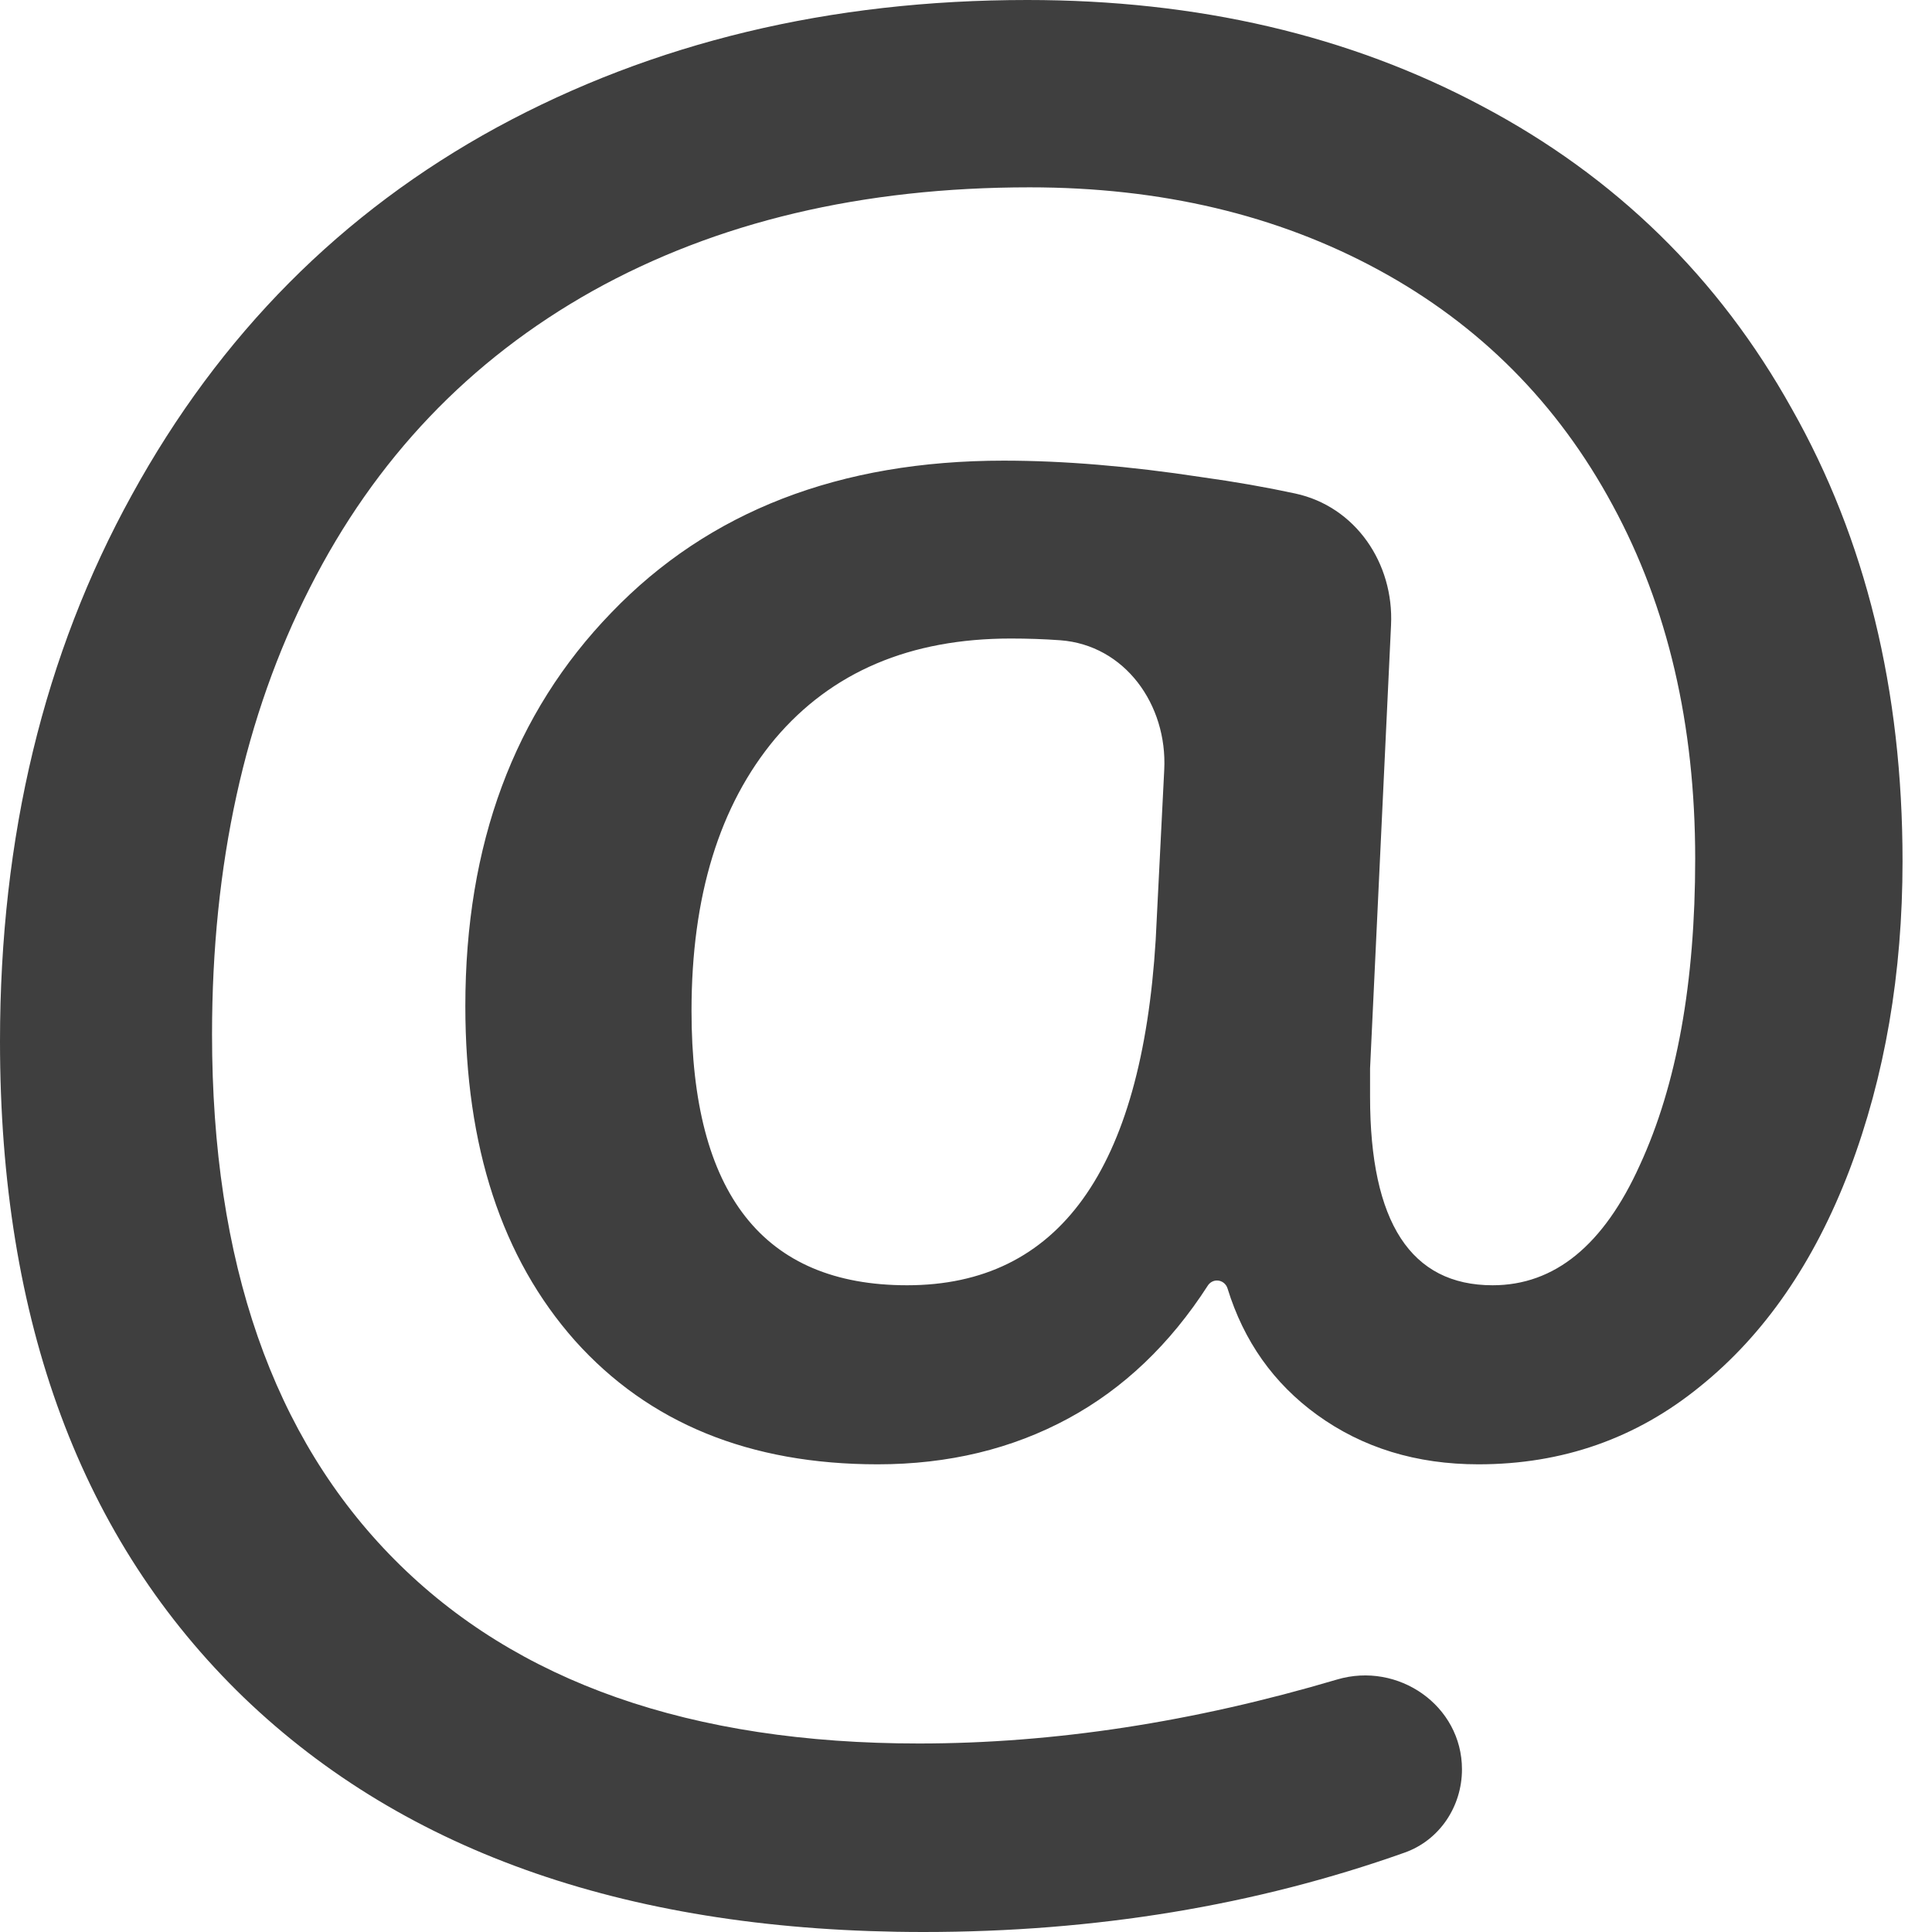
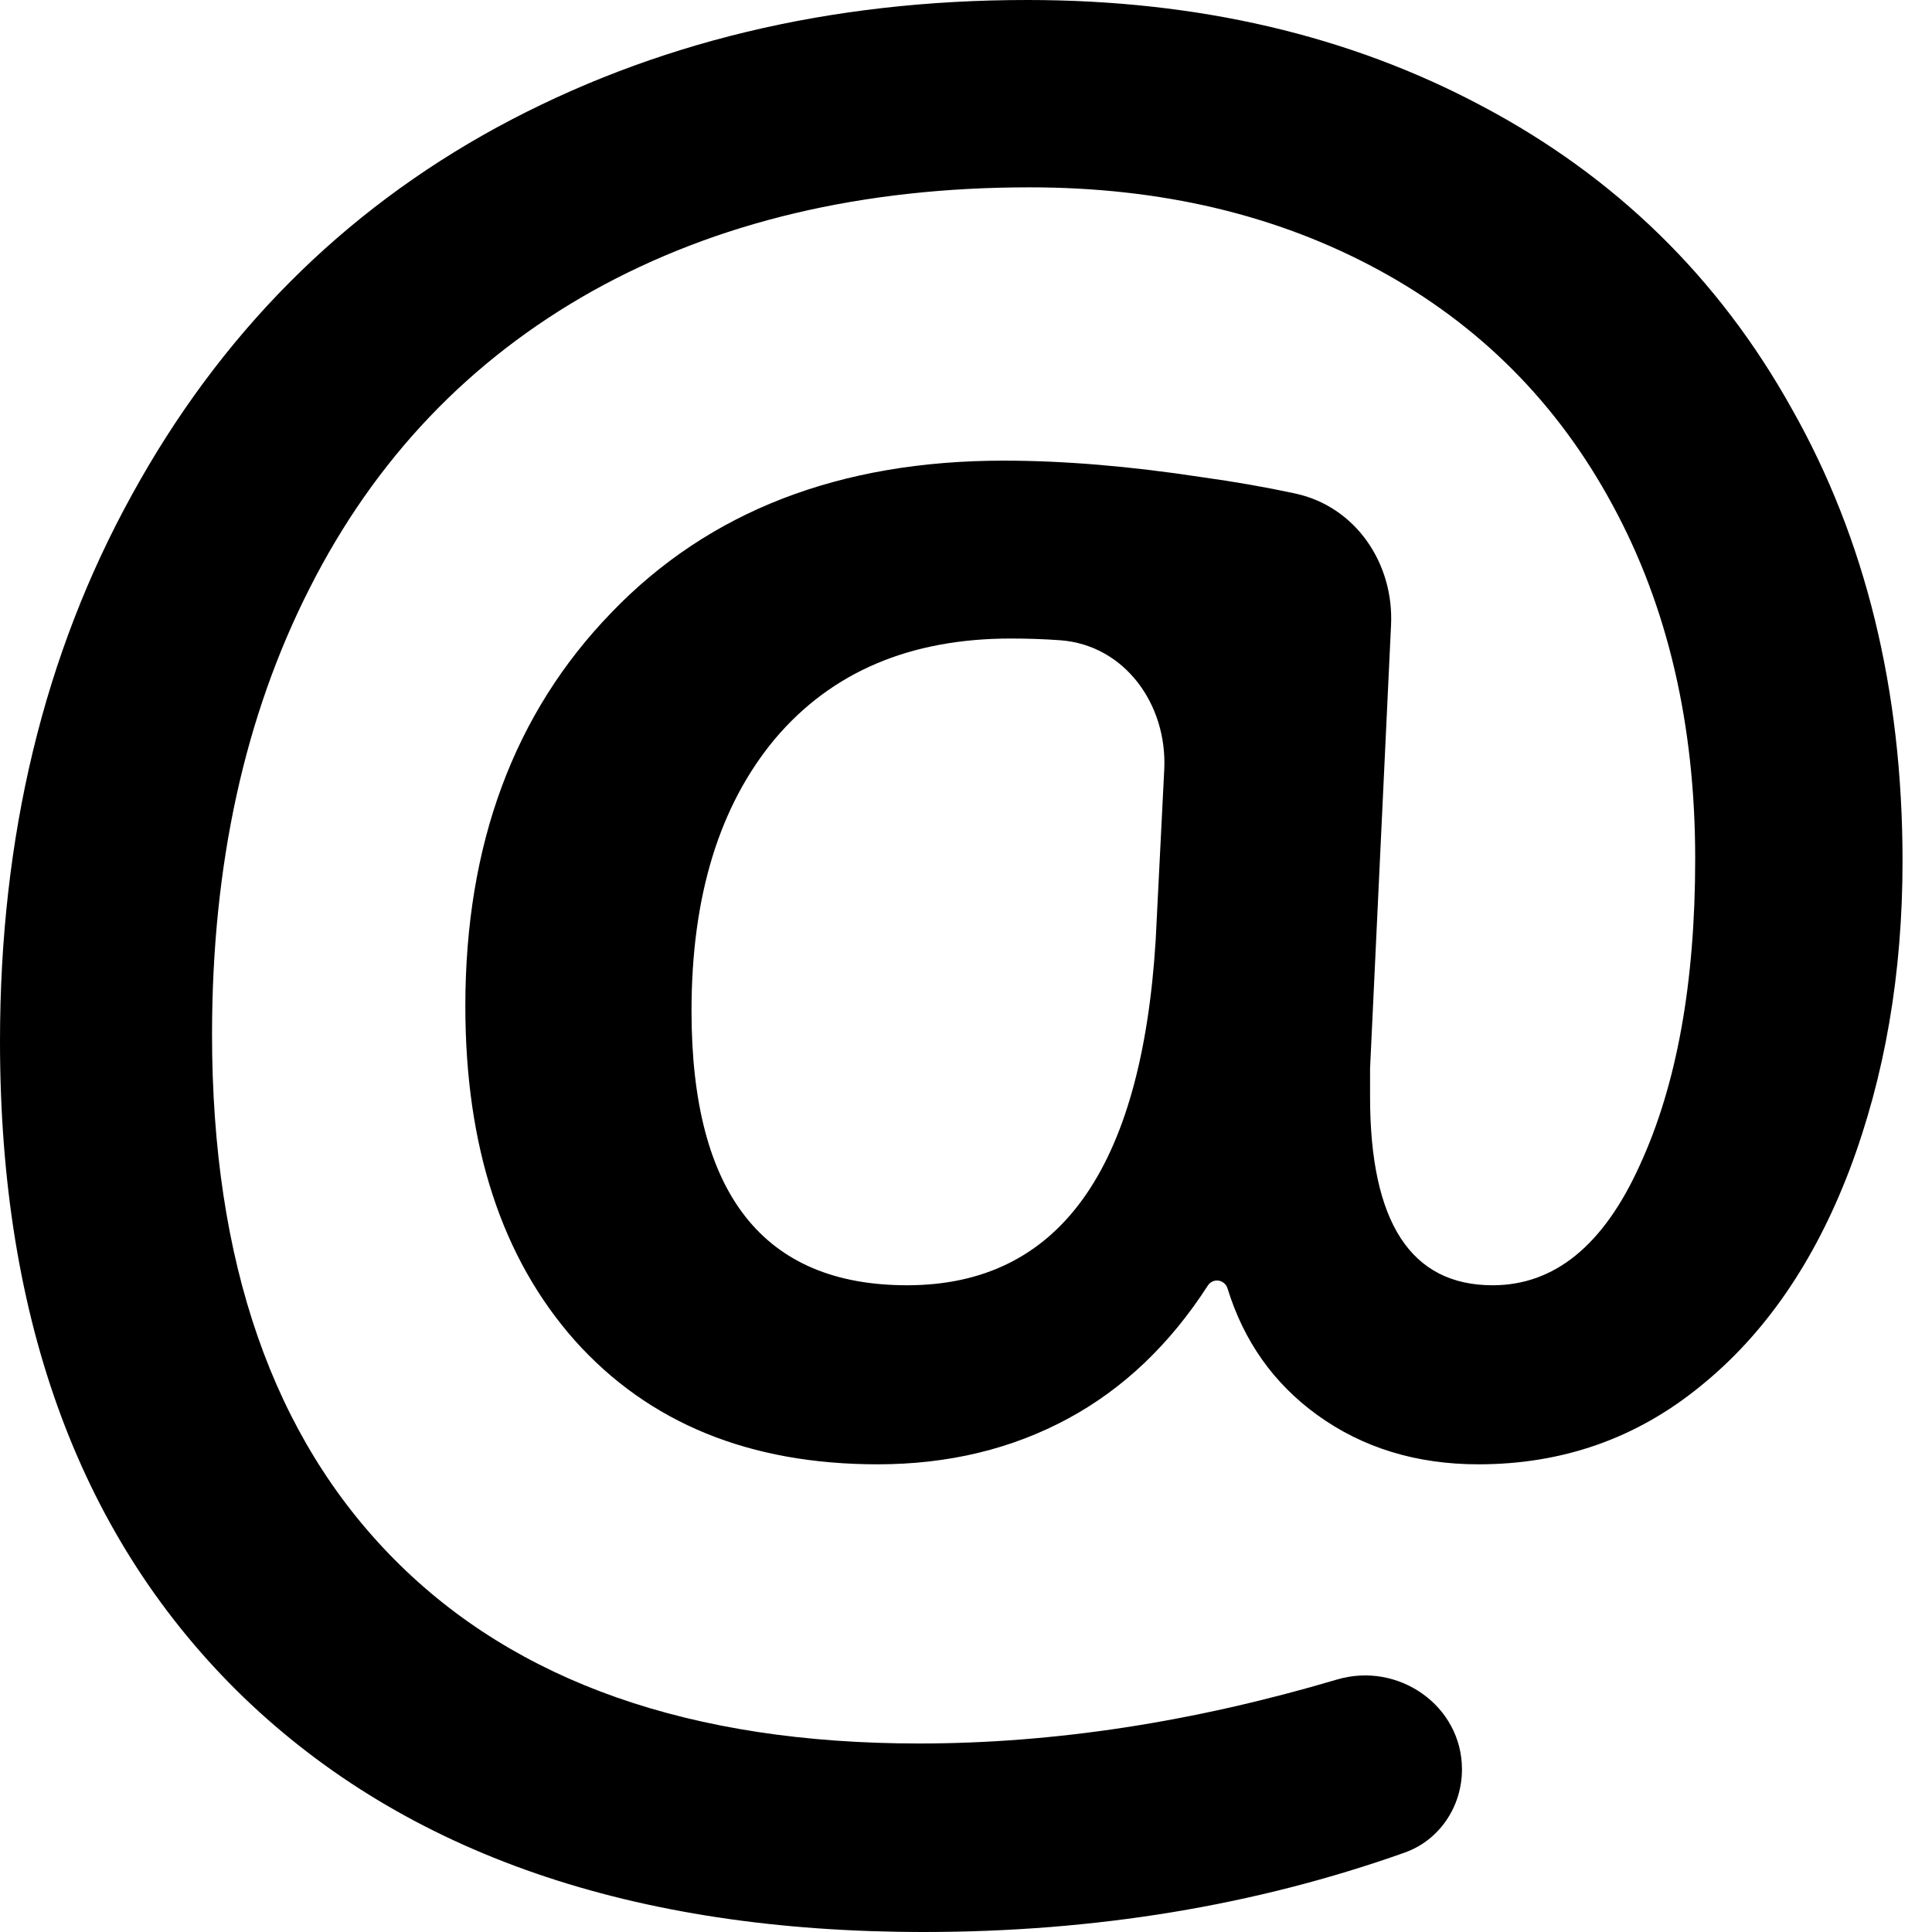
<svg xmlns="http://www.w3.org/2000/svg" width="28" height="28" viewBox="0 0 28 28" fill="none">
-   <path d="M27.573 12.48C27.573 14.108 27.317 15.599 26.805 16.954C26.293 18.297 25.57 19.344 24.637 20.095C23.715 20.846 22.645 21.222 21.427 21.222C20.528 21.222 19.748 20.983 19.088 20.505C18.459 20.049 18.026 19.438 17.79 18.672C17.769 18.605 17.708 18.558 17.637 18.558V18.558C17.584 18.558 17.534 18.586 17.505 18.631C16.956 19.483 16.282 20.124 15.485 20.556C14.666 21 13.744 21.222 12.72 21.222C10.864 21.222 9.402 20.624 8.332 19.429C7.273 18.234 6.744 16.618 6.744 14.581C6.744 12.236 7.45 10.335 8.861 8.878C10.272 7.41 12.168 6.676 14.546 6.676C15.411 6.676 16.367 6.755 17.415 6.915C17.891 6.981 18.343 7.06 18.77 7.152C19.646 7.34 20.203 8.164 20.16 9.059L19.856 15.485V15.895C19.856 17.716 20.448 18.627 21.632 18.627C22.531 18.627 23.242 18.046 23.766 16.885C24.301 15.724 24.568 14.245 24.568 12.446C24.568 10.5 24.17 8.793 23.373 7.324C22.576 5.845 21.444 4.707 19.976 3.91C18.507 3.113 16.823 2.715 14.922 2.715C12.498 2.715 10.386 3.215 8.588 4.217C6.801 5.219 5.435 6.653 4.49 8.52C3.546 10.375 3.073 12.532 3.073 14.99C3.073 18.291 3.955 20.829 5.72 22.605C7.484 24.381 10.016 25.268 13.317 25.268C15.272 25.268 17.291 24.959 19.377 24.341C20.263 24.078 21.188 24.718 21.188 25.643V25.643C21.188 26.18 20.864 26.669 20.358 26.849C18.199 27.616 15.874 28 13.385 28C9.174 28 5.89 26.867 3.534 24.602C1.178 22.326 0 19.156 0 15.093C0 12.122 0.637 9.481 1.912 7.171C3.187 4.849 4.951 3.073 7.205 1.844C9.47 0.615 12.031 0 14.888 0C17.358 0 19.555 0.512 21.478 1.537C23.413 2.561 24.91 4.024 25.968 5.924C27.038 7.814 27.573 9.999 27.573 12.48ZM10.022 14.649C10.022 17.301 11.063 18.627 13.146 18.627C15.343 18.627 16.544 16.959 16.749 13.624L16.873 11.155C16.92 10.215 16.304 9.348 15.365 9.279C15.131 9.262 14.892 9.254 14.649 9.254C13.192 9.254 12.054 9.737 11.234 10.705C10.426 11.672 10.022 12.987 10.022 14.649Z" fill="#3F3F3F" />
+   <path d="M27.573 12.48C27.573 14.108 27.317 15.599 26.805 16.954C26.293 18.297 25.57 19.344 24.637 20.095C23.715 20.846 22.645 21.222 21.427 21.222C20.528 21.222 19.748 20.983 19.088 20.505C18.459 20.049 18.026 19.438 17.79 18.672C17.769 18.605 17.708 18.558 17.637 18.558V18.558C17.584 18.558 17.534 18.586 17.505 18.631C16.956 19.483 16.282 20.124 15.485 20.556C14.666 21 13.744 21.222 12.72 21.222C10.864 21.222 9.402 20.624 8.332 19.429C7.273 18.234 6.744 16.618 6.744 14.581C6.744 12.236 7.45 10.335 8.861 8.878C10.272 7.41 12.168 6.676 14.546 6.676C15.411 6.676 16.367 6.755 17.415 6.915C17.891 6.981 18.343 7.06 18.77 7.152C19.646 7.34 20.203 8.164 20.16 9.059L19.856 15.485V15.895C19.856 17.716 20.448 18.627 21.632 18.627C22.531 18.627 23.242 18.046 23.766 16.885C24.301 15.724 24.568 14.245 24.568 12.446C24.568 10.5 24.17 8.793 23.373 7.324C22.576 5.845 21.444 4.707 19.976 3.91C18.507 3.113 16.823 2.715 14.922 2.715C12.498 2.715 10.386 3.215 8.588 4.217C6.801 5.219 5.435 6.653 4.49 8.52C3.546 10.375 3.073 12.532 3.073 14.99C3.073 18.291 3.955 20.829 5.72 22.605C7.484 24.381 10.016 25.268 13.317 25.268C15.272 25.268 17.291 24.959 19.377 24.341C20.263 24.078 21.188 24.718 21.188 25.643V25.643C21.188 26.18 20.864 26.669 20.358 26.849C18.199 27.616 15.874 28 13.385 28C9.174 28 5.89 26.867 3.534 24.602C1.178 22.326 0 19.156 0 15.093C0 12.122 0.637 9.481 1.912 7.171C3.187 4.849 4.951 3.073 7.205 1.844C9.47 0.615 12.031 0 14.888 0C17.358 0 19.555 0.512 21.478 1.537C23.413 2.561 24.91 4.024 25.968 5.924C27.038 7.814 27.573 9.999 27.573 12.48ZM10.022 14.649C10.022 17.301 11.063 18.627 13.146 18.627C15.343 18.627 16.544 16.959 16.749 13.624L16.873 11.155C16.92 10.215 16.304 9.348 15.365 9.279C15.131 9.262 14.892 9.254 14.649 9.254C13.192 9.254 12.054 9.737 11.234 10.705C10.426 11.672 10.022 12.987 10.022 14.649Z" fill="currentColor" />
</svg>
